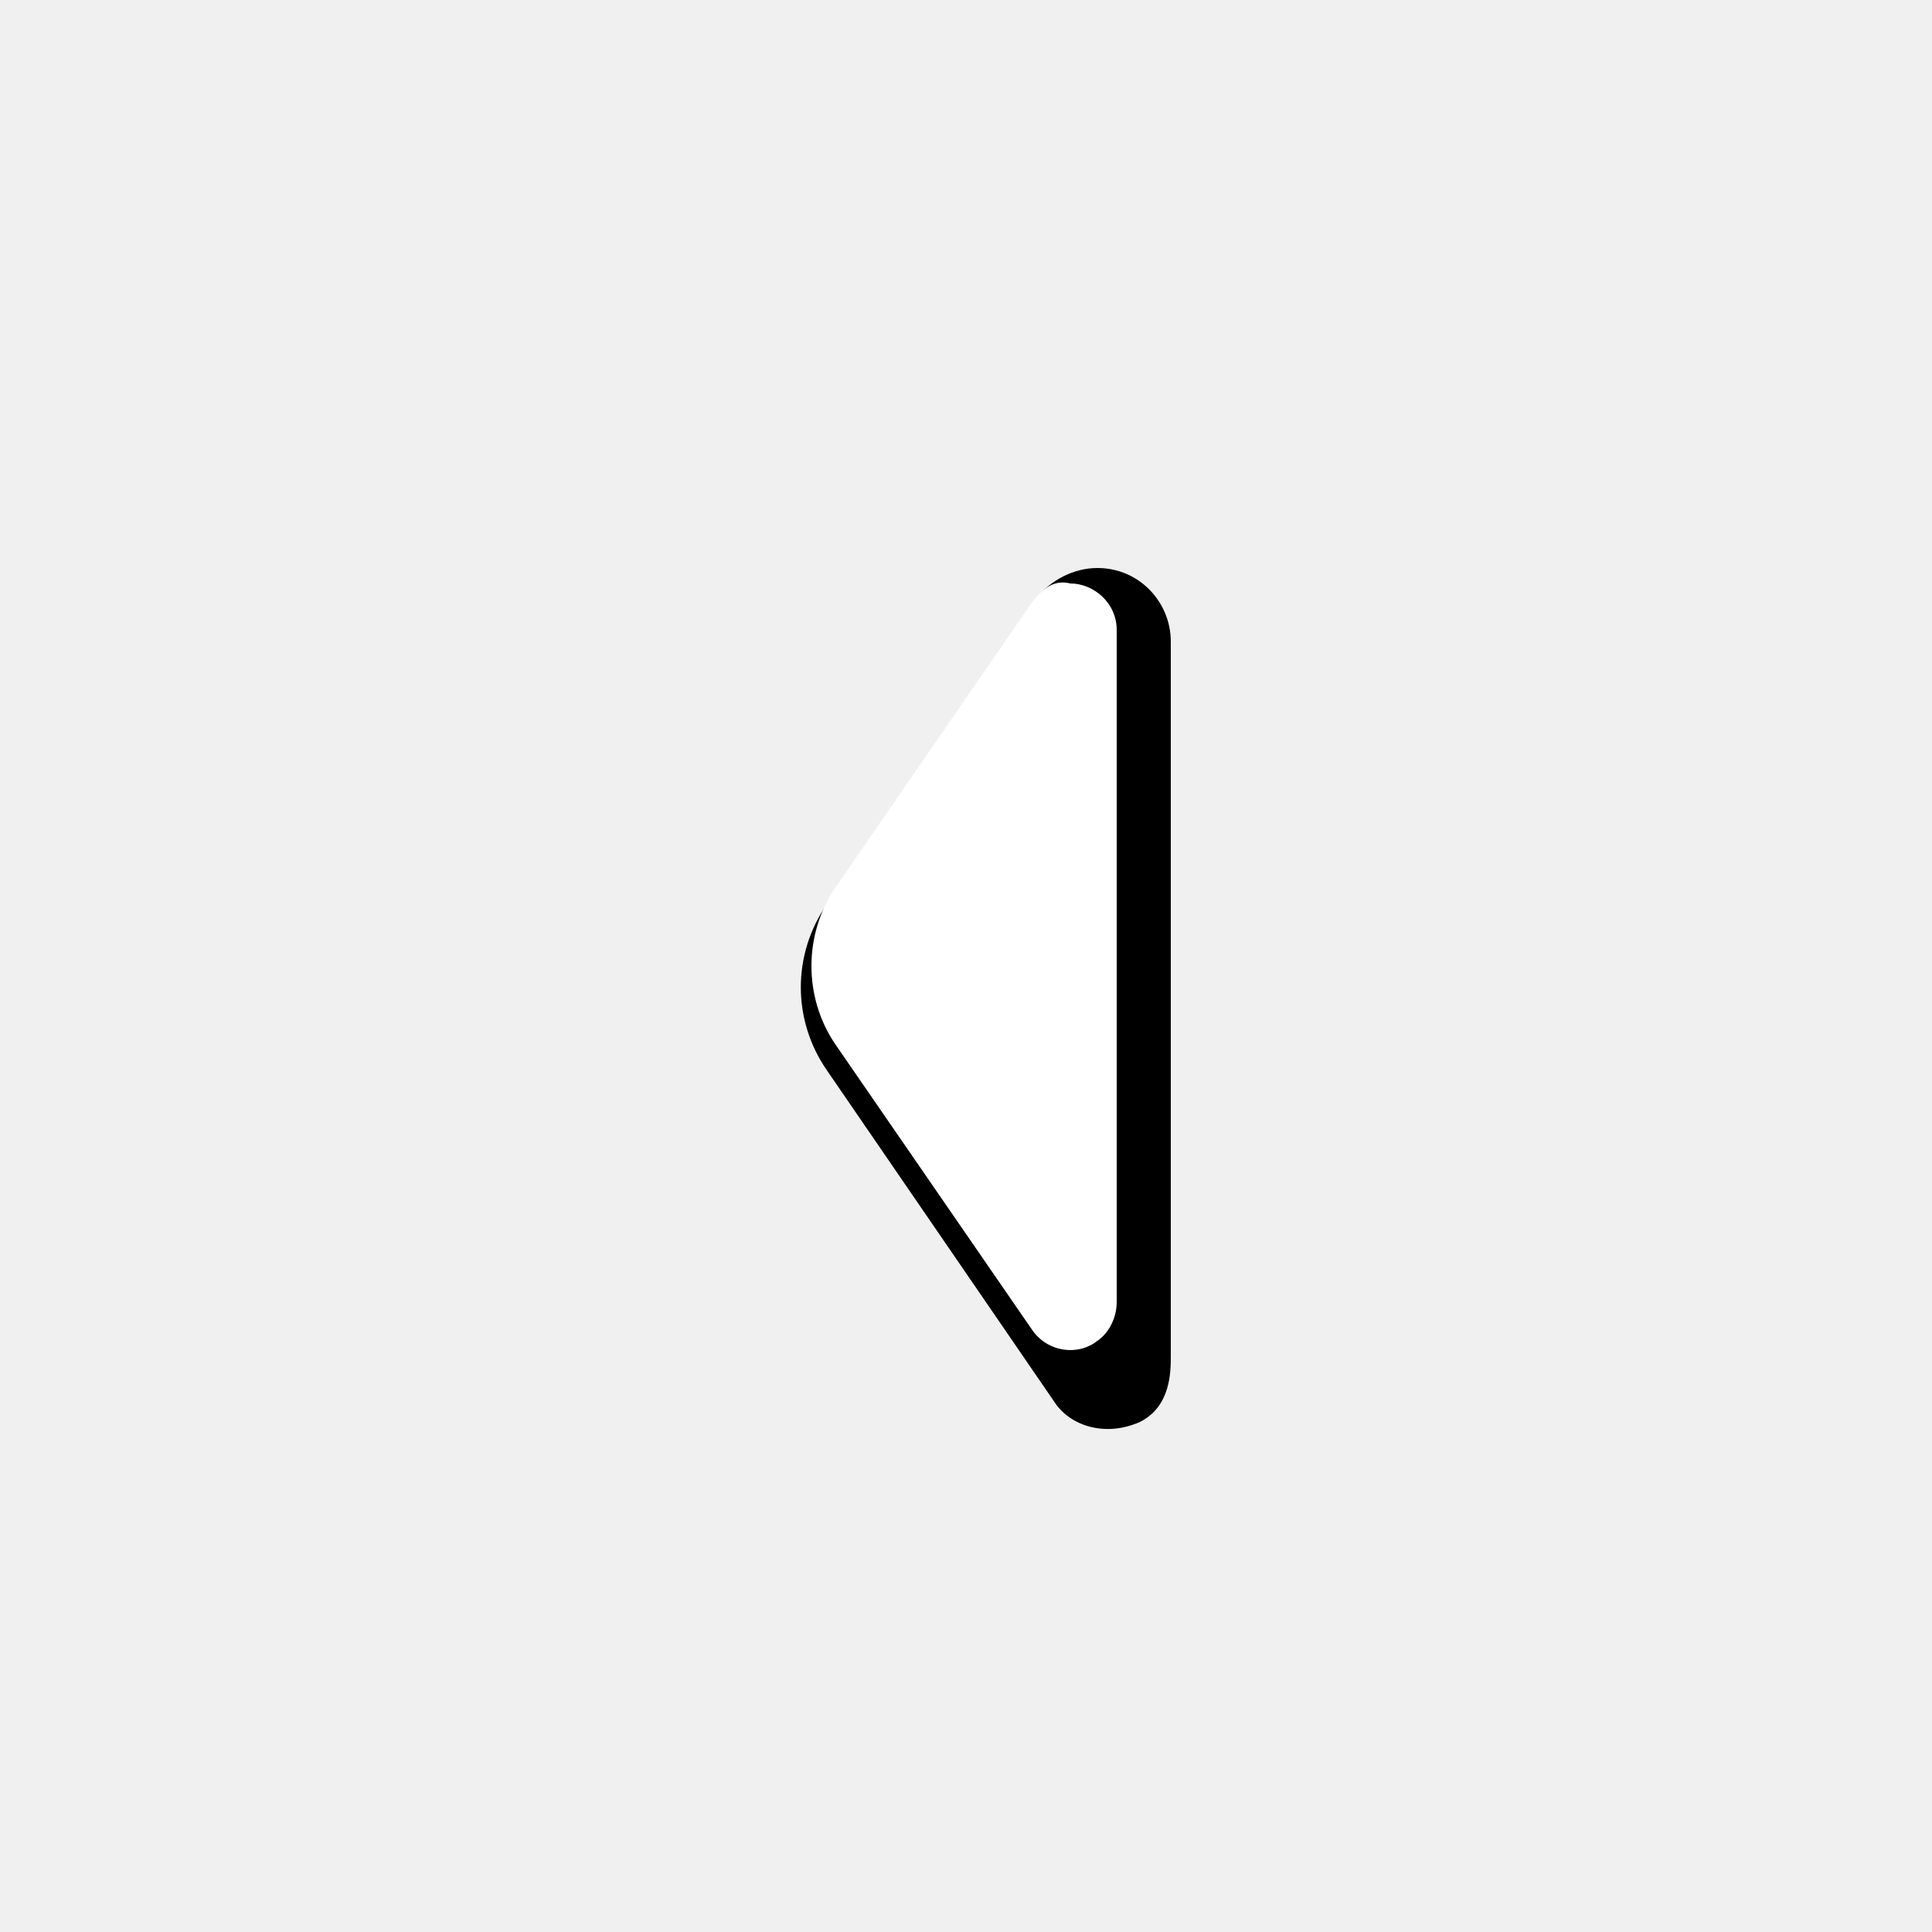
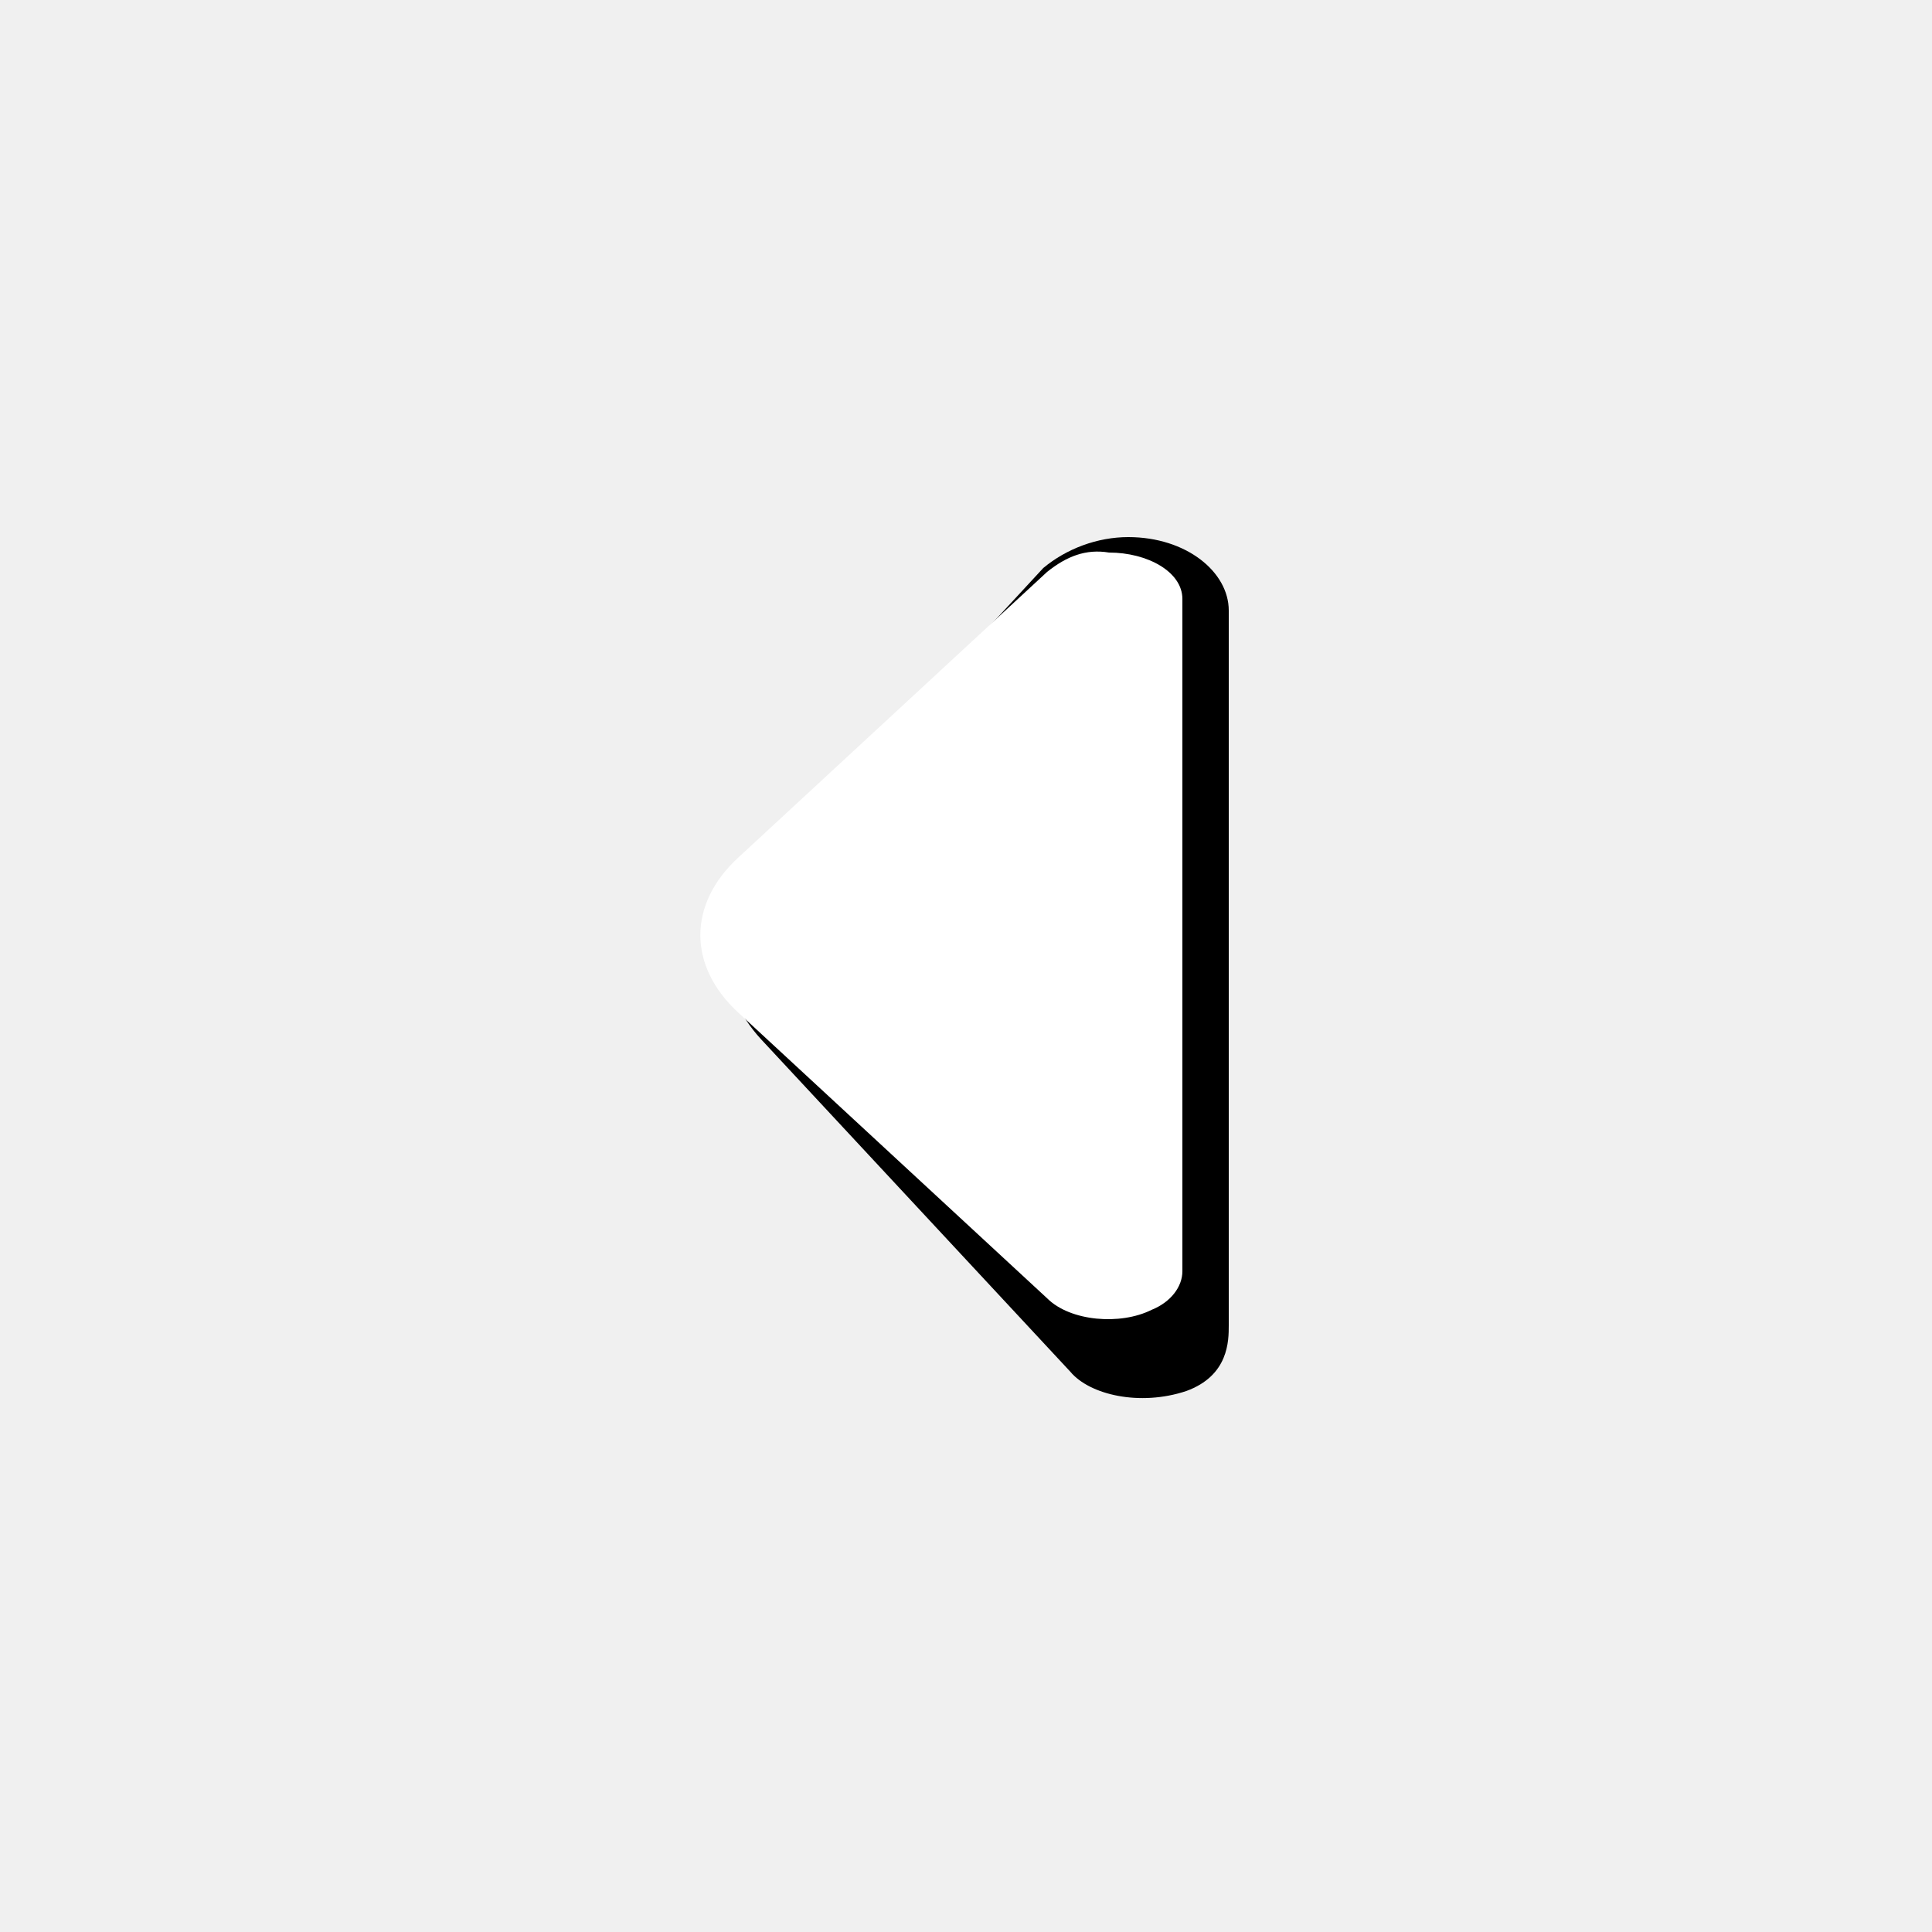
- <svg xmlns="http://www.w3.org/2000/svg" version="1.0" id="i_back" x="0px" y="0px" viewBox="0 0 50 50" enable-background="new 0 0 50 50" xml:space="preserve">
+ <svg xmlns="http://www.w3.org/2000/svg" version="1.0" id="i_back" x="0px" y="0px" width="50px" height="50px" viewBox="0 0 50 50" enable-background="new 0 0 50 50" xml:space="preserve">
  <g id="backbutton">
-     <path d="M21.4,23.4c-0.9,1.3-0.9,3,0,4.3l5.9,8.6c0.4,0.6,1.3,0.9,2.2,0.5c0.8-0.4,0.8-1.3,0.8-1.7V16.6c0-1-0.8-1.9-1.9-1.9   c-0.6,0-1.2,0.3-1.6,0.8L21.4,23.4z" />
-     <path fill="#FFFFFF" d="M26.7,15.6L21.6,23c-0.8,1.2-0.8,2.8,0,4l5.1,7.4c0.4,0.6,1.2,0.7,1.7,0.3c0.3-0.2,0.5-0.6,0.5-1V16.3   c0-0.7-0.6-1.2-1.2-1.2C27.3,15,27,15.2,26.7,15.6z" />
+     <path d="M19.7,22.6c-1.2,1.3-1.2,3,0,4.3l8,8.6c0.5,0.6,1.8,0.9,3,0.5c1.1-0.4,1.1-1.3,1.1-1.7V15.8c0-1-1.1-1.9-2.6-1.9   c-0.8,0-1.6,0.3-2.2,0.8L19.7,22.6z" />
+     <path fill="#FFFFFF" d="M27.1,14.8l-8,7.4c-1.3,1.2-1.3,2.8,0,4l8,7.4c0.6,0.6,1.9,0.7,2.7,0.3c0.5-0.2,0.8-0.6,0.8-1V15.5   c0-0.7-0.9-1.2-1.9-1.2C28.1,14.2,27.6,14.4,27.1,14.8z" />
  </g>
</svg>
